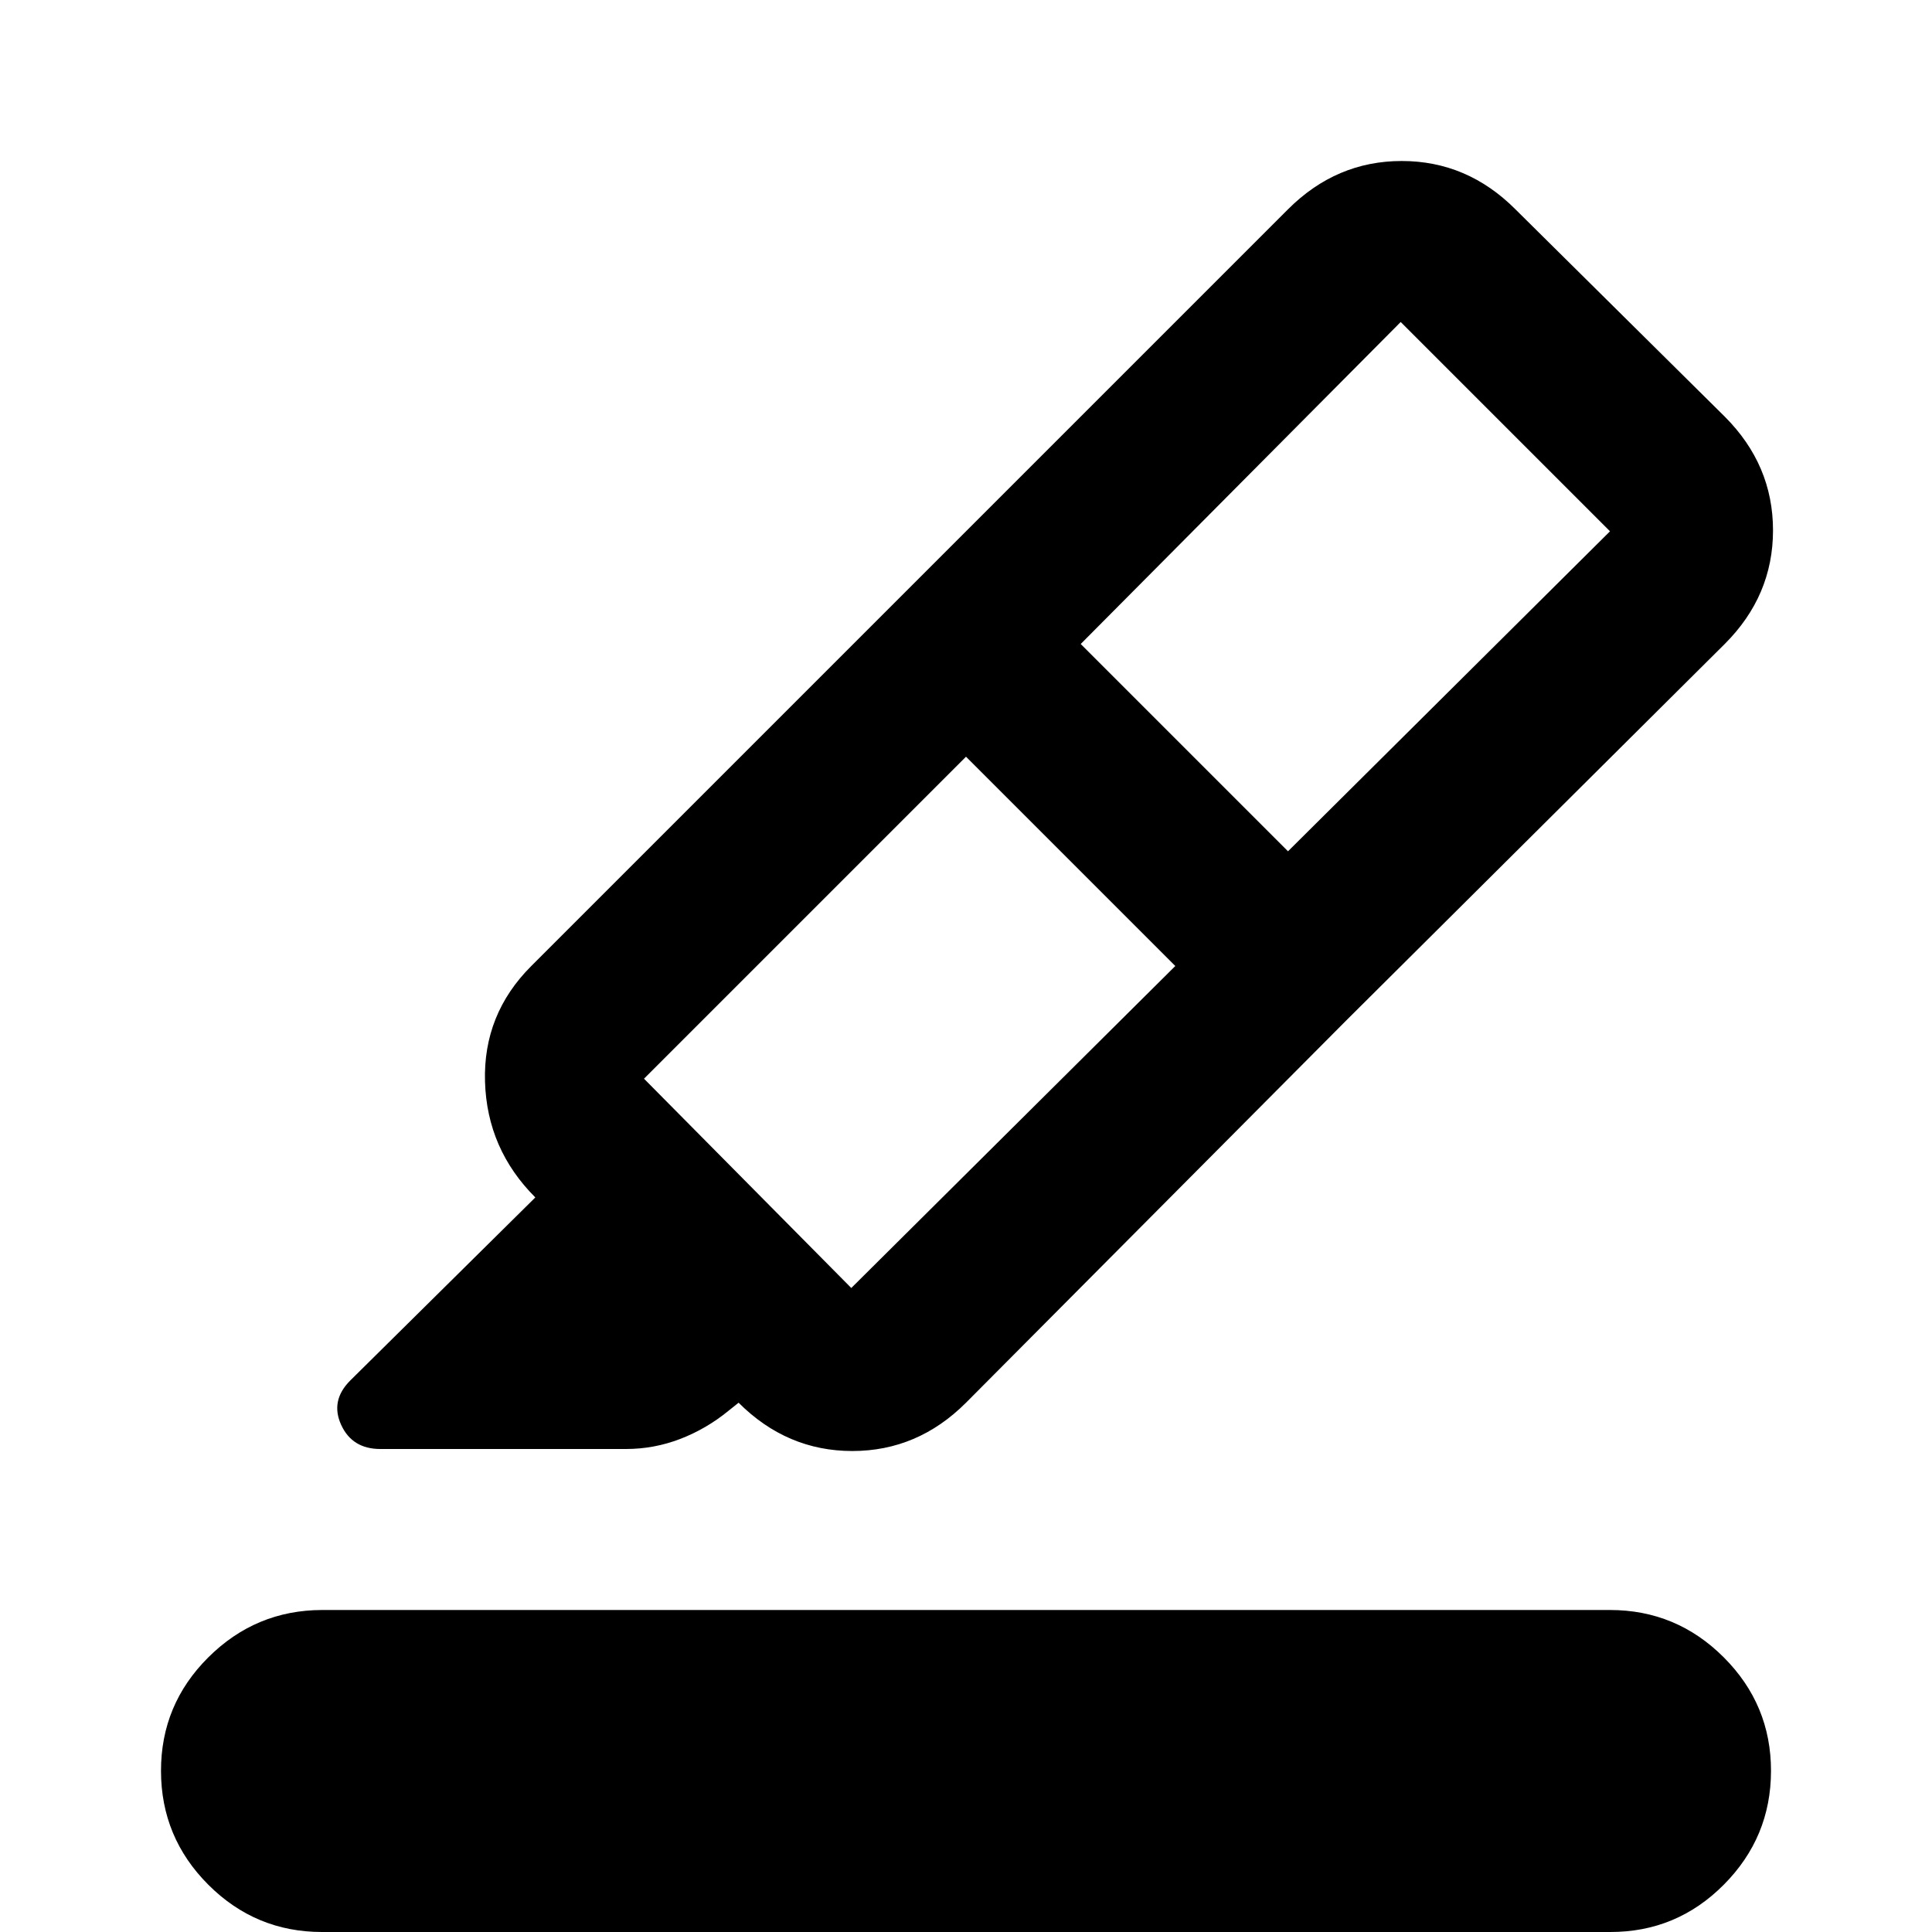
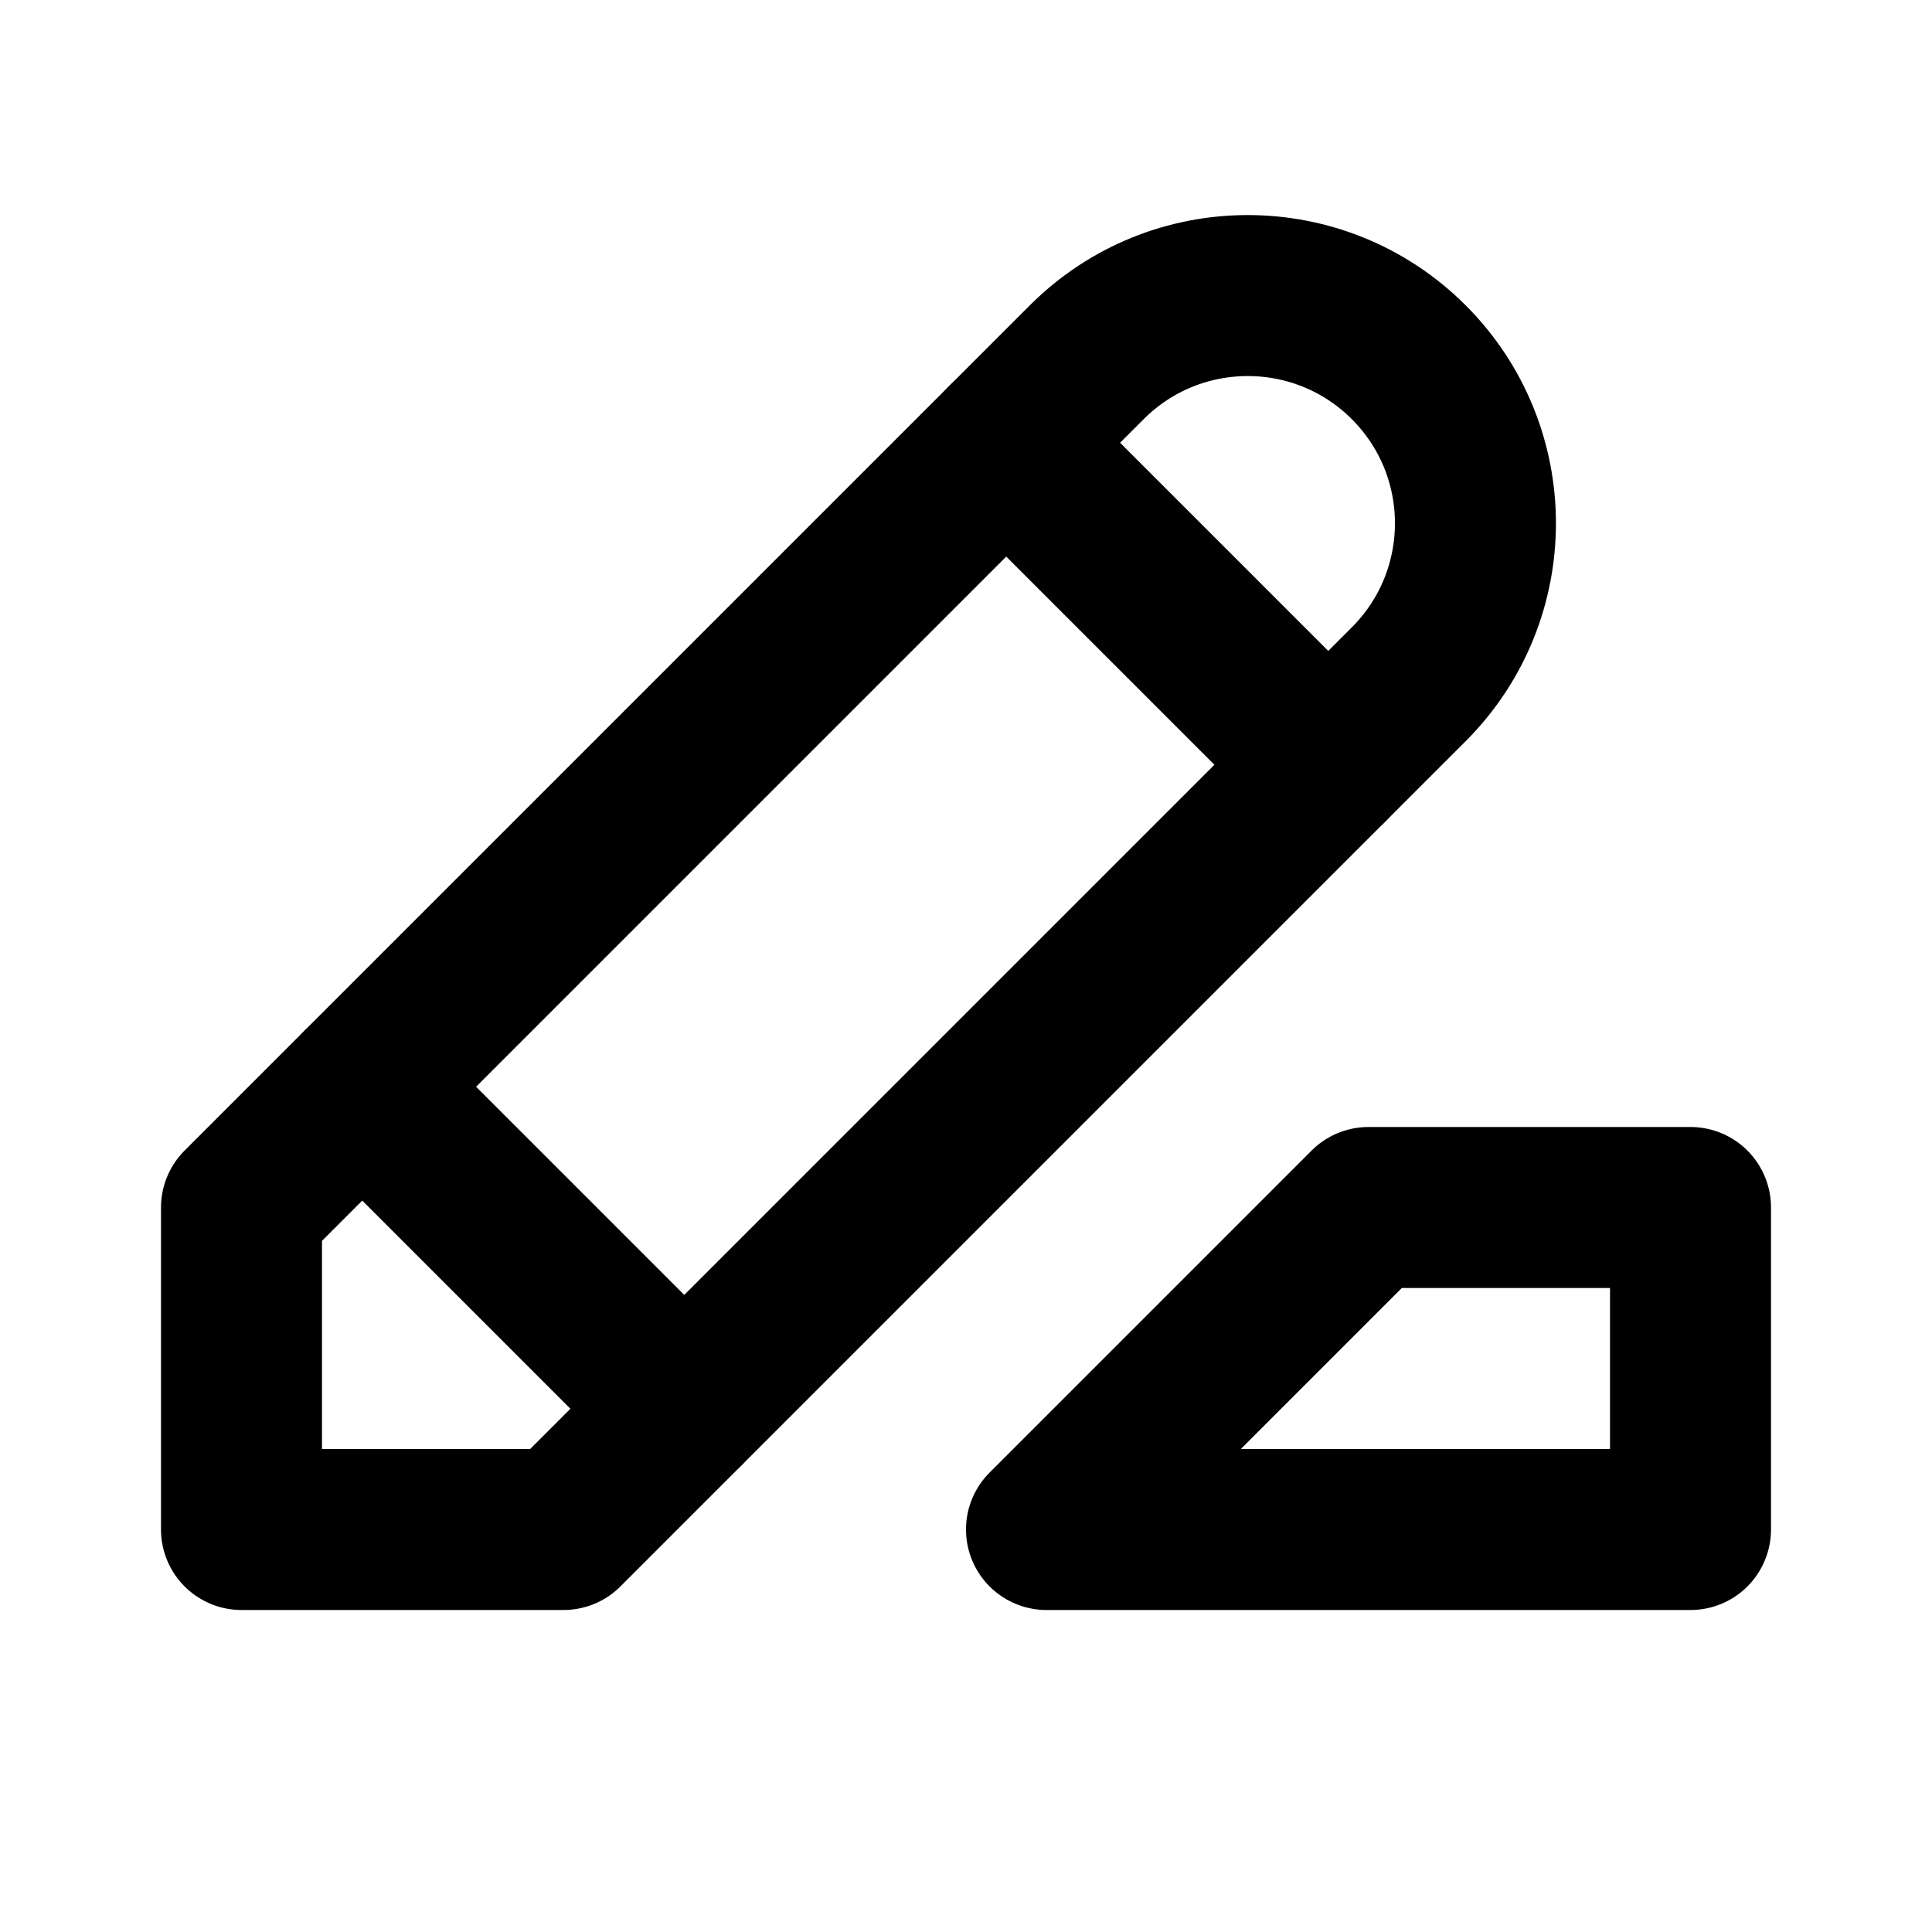
- <svg xmlns="http://www.w3.org/2000/svg" viewBox="0 0 24 24" aria-hidden="true" data-slot="icon">
-   <path fill="currentColor" d="M4 24q-.825 0-1.412-.587T2 22t.588-1.412T4 20h16q.825 0 1.413.588T22 22t-.587 1.413T20 24zm10.6-12L12 9.4l-4 4l2.575 2.6zm-1.175-4L16 10.575L20 6.6L17.4 4zm-2.1-.725l5.4 5.4L12 17.425q-.6.6-1.412.6t-1.413-.6l-.125.1q-.275.225-.6.35T7.775 18h-3.05q-.35 0-.487-.3t.112-.55l2.3-2.275q-.6-.6-.625-1.438T6.6 12zm0 0L16 2.6q.6-.6 1.413-.6t1.412.6l2.6 2.575q.6.6.6 1.413T21.425 8l-4.7 4.675z" />
+ <svg xmlns="http://www.w3.org/2000/svg" viewBox="0 0 24 24" fill="none" stroke="currentColor" stroke-width="2" stroke-linecap="round" stroke-linejoin="round">
+   <path d="M3 19h4l10.5 -10.5a2.828 2.828 0 1 0 -4 -4l-10.5 10.5v4" />
+   <path d="M12.5 5.5l4 4" />
+   <path d="M4.5 13.5l4 4" />
+   <path d="M21 15v4h-8l4 -4z" />
</svg>
